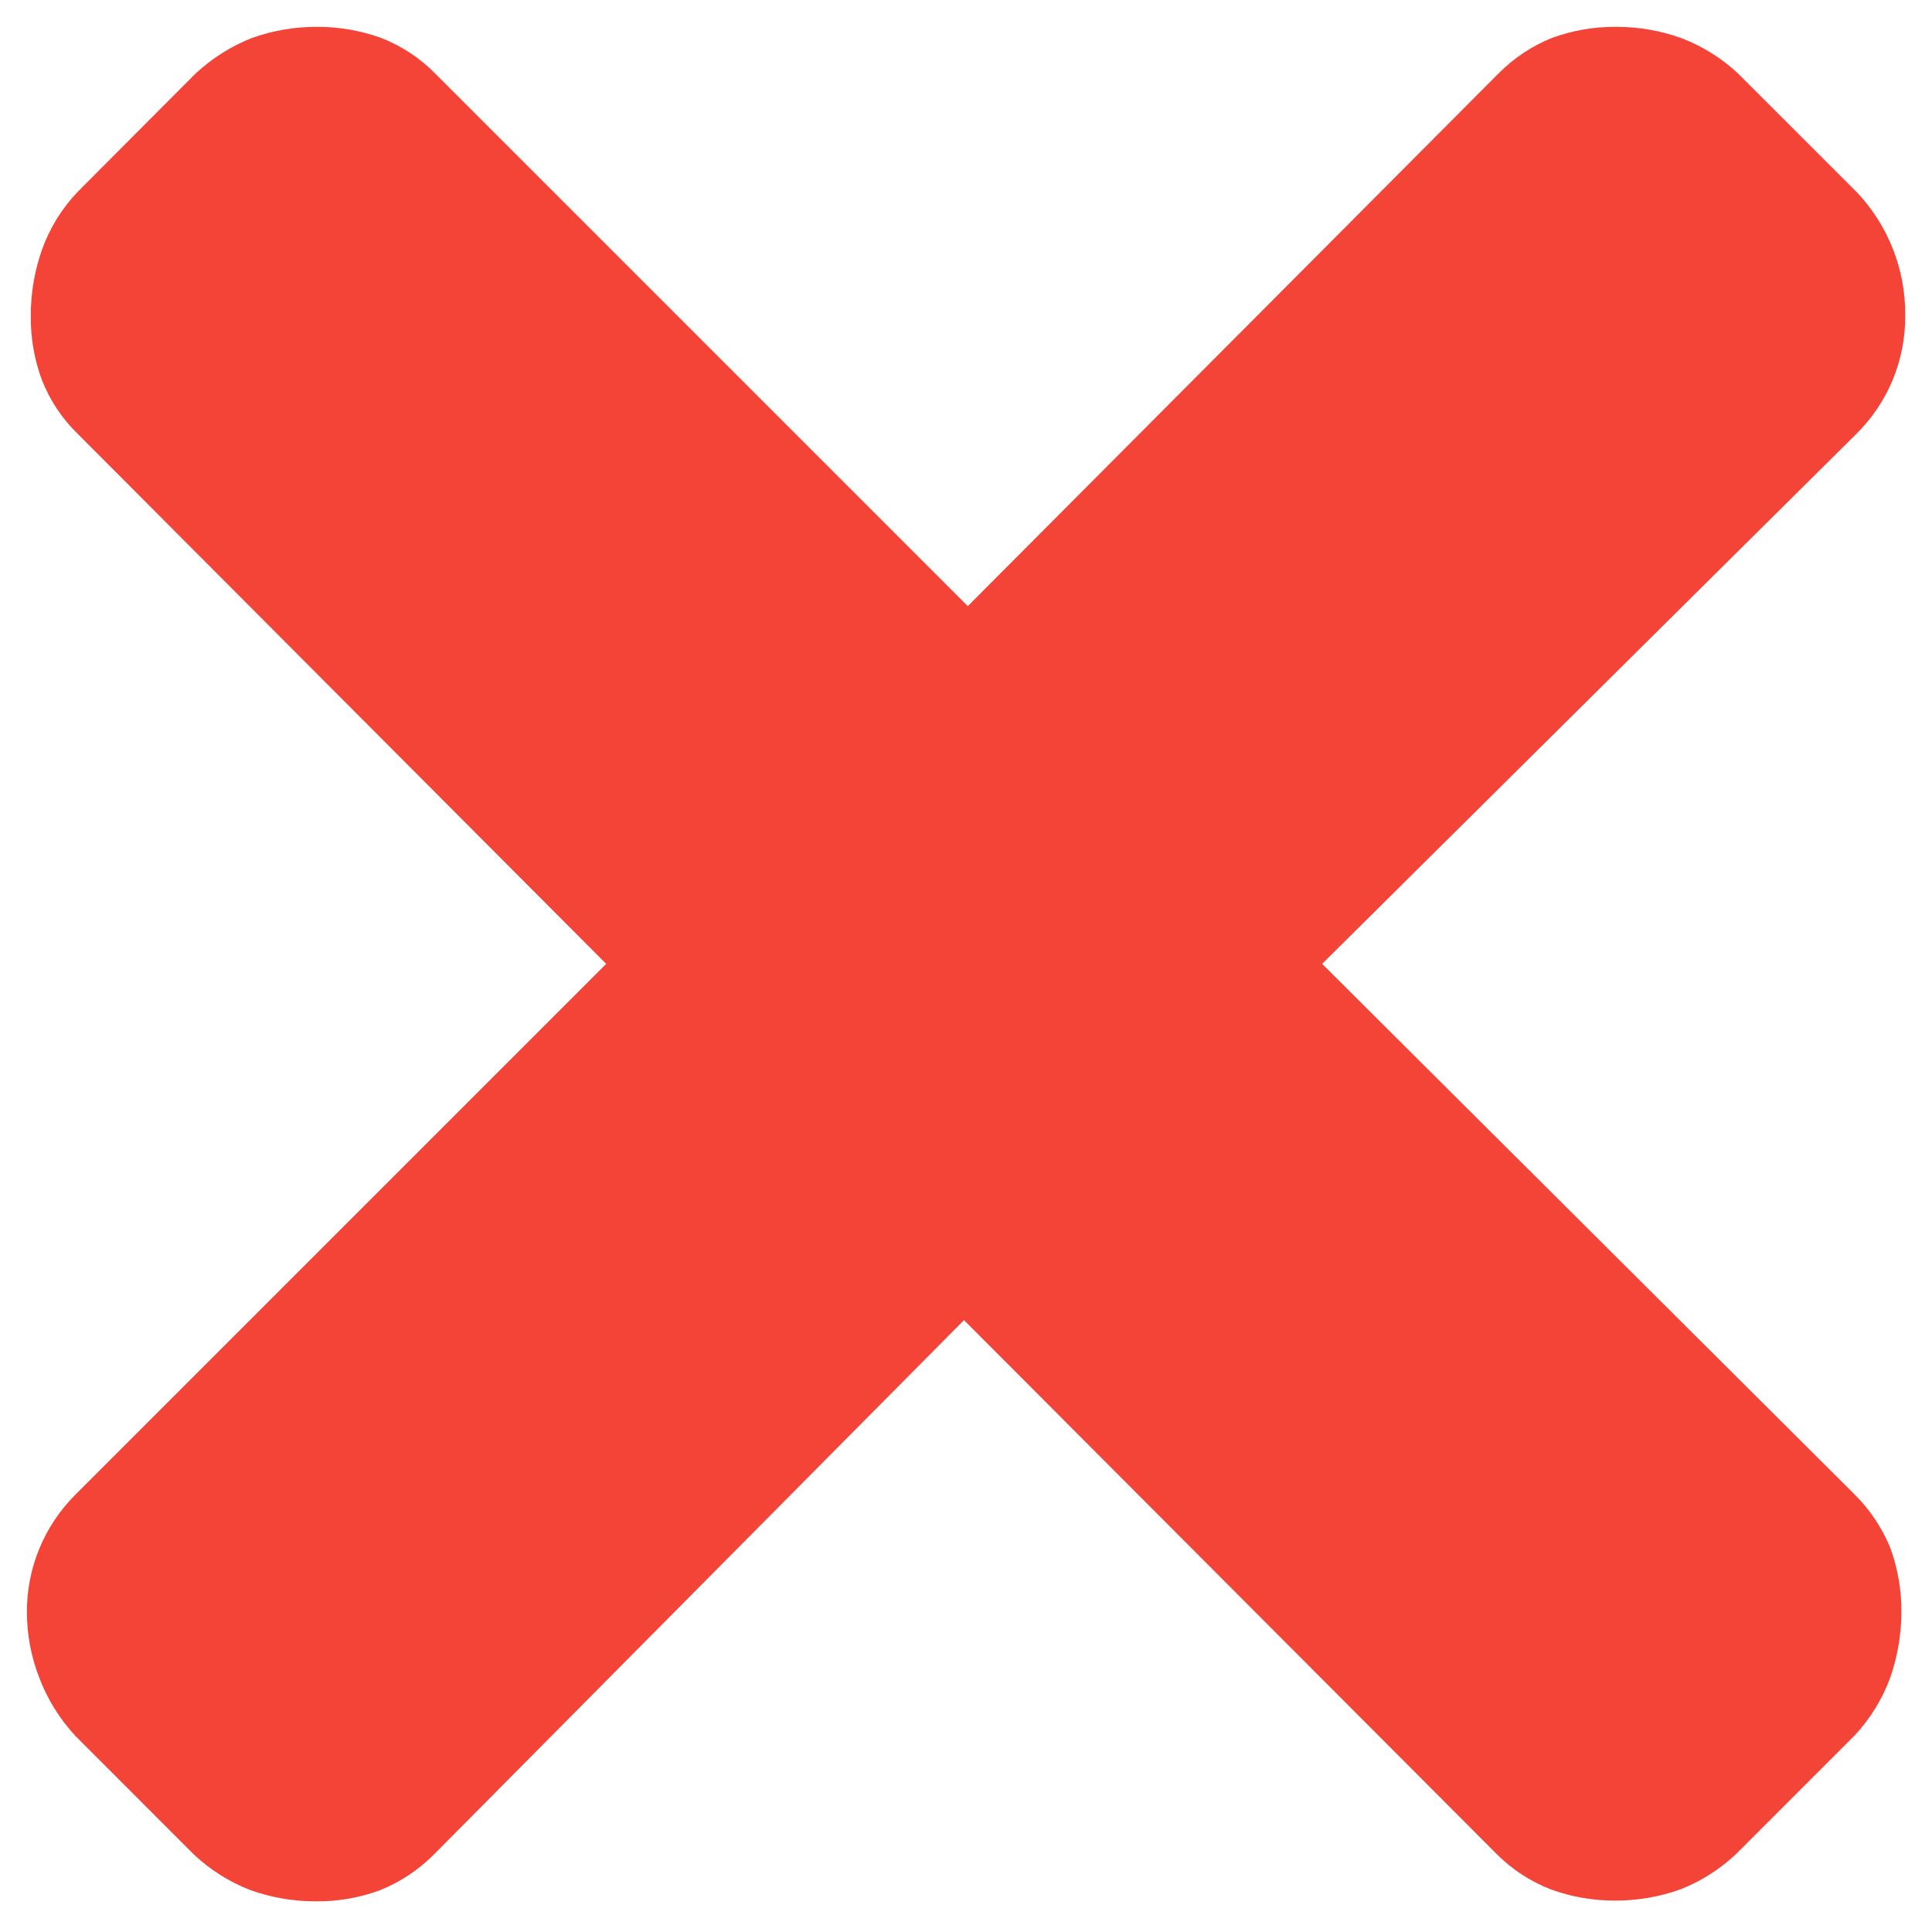
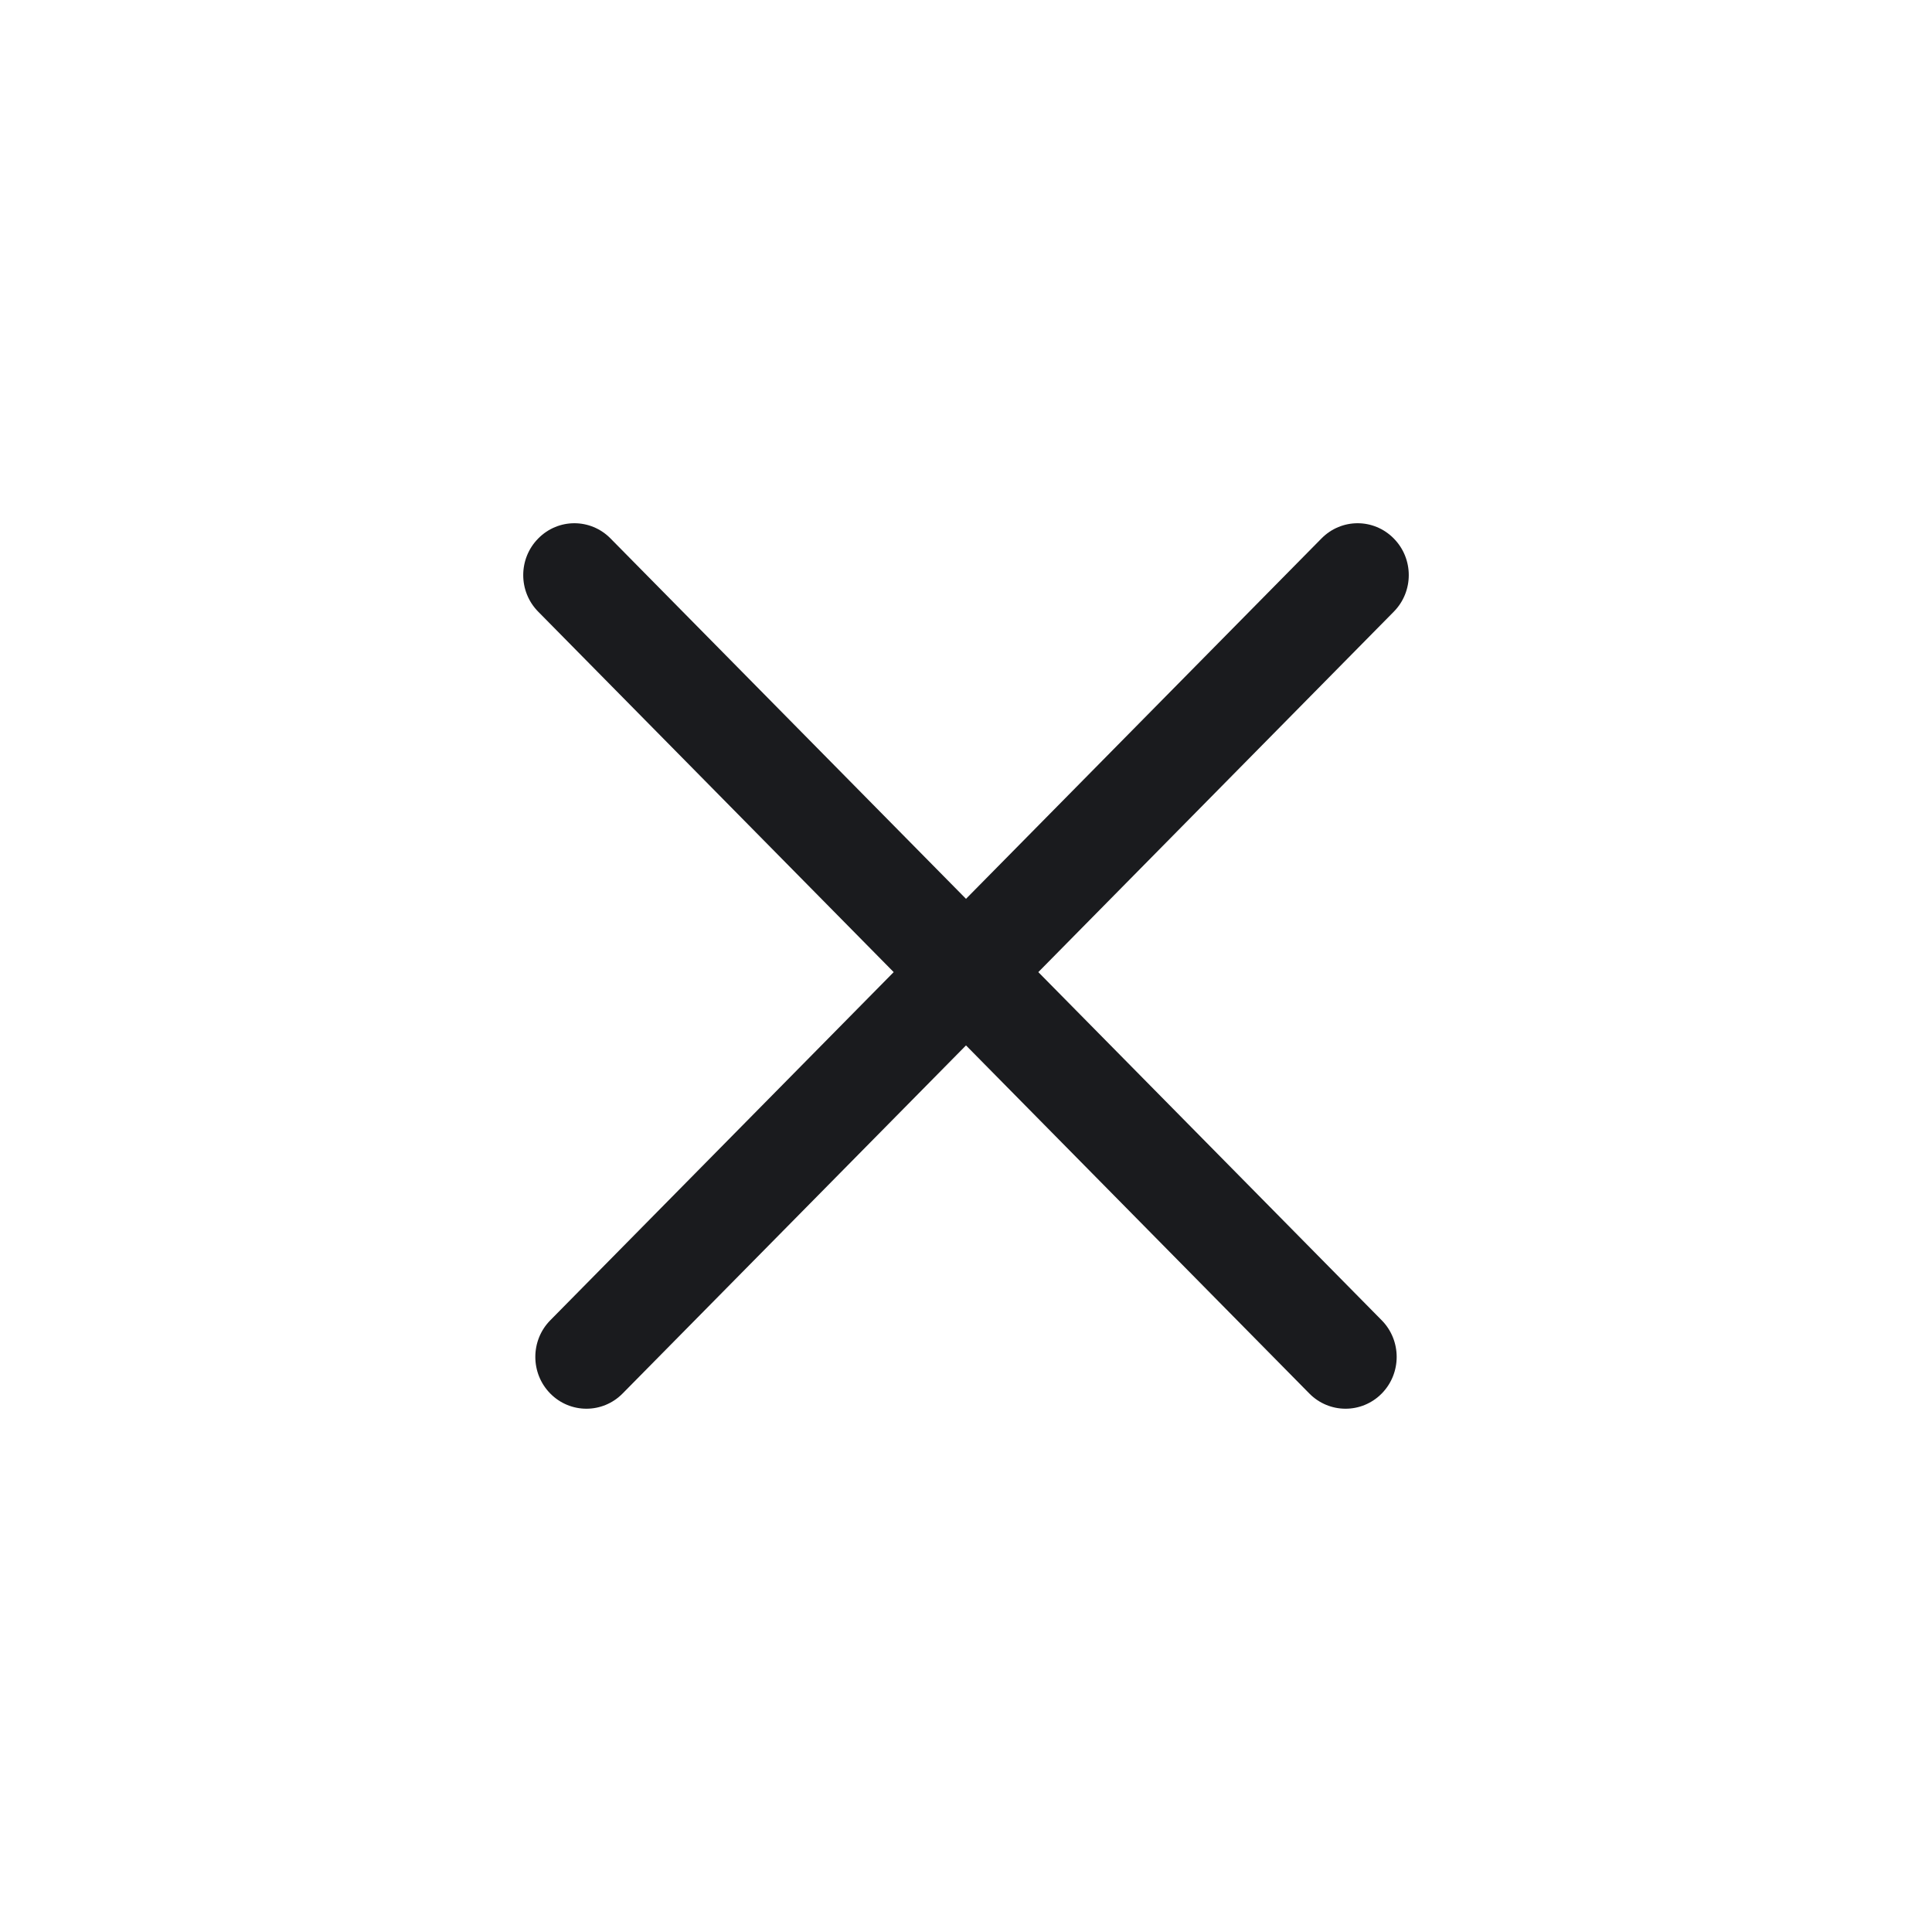
<svg xmlns="http://www.w3.org/2000/svg" width="30" height="30" viewBox="0 0 30 30" fill="none">
-   <path d="M29.352 24.034C29.47 24.356 29.528 24.698 29.525 25.041C29.523 25.384 29.464 25.724 29.352 26.049C29.23 26.383 29.041 26.689 28.798 26.949L26.962 28.785C26.71 29.024 26.415 29.212 26.091 29.339C25.764 29.456 25.419 29.514 25.072 29.512C24.735 29.513 24.4 29.454 24.083 29.339C23.765 29.216 23.476 29.027 23.236 28.785L14.969 20.499L6.737 28.797C6.499 29.036 6.215 29.224 5.902 29.351C5.582 29.469 5.242 29.528 4.901 29.524C4.557 29.524 4.217 29.466 3.893 29.351C3.566 29.226 3.266 29.037 3.011 28.797L1.175 26.96C0.929 26.696 0.736 26.386 0.609 26.049C0.484 25.727 0.419 25.386 0.418 25.041C0.415 24.7 0.481 24.362 0.611 24.047C0.741 23.731 0.933 23.445 1.175 23.205L9.413 14.967L1.205 6.735C0.963 6.5 0.774 6.215 0.651 5.901C0.532 5.58 0.474 5.241 0.478 4.899C0.478 4.552 0.536 4.208 0.651 3.88C0.77 3.545 0.959 3.238 1.205 2.98L3.035 1.144C3.29 0.906 3.587 0.718 3.911 0.59C4.238 0.473 4.583 0.415 4.93 0.417C5.268 0.416 5.603 0.475 5.92 0.59C6.236 0.713 6.523 0.902 6.76 1.144L15.028 9.412L23.266 1.144C23.502 0.905 23.784 0.716 24.095 0.59C24.417 0.472 24.759 0.413 25.102 0.417C25.443 0.417 25.782 0.475 26.103 0.59C26.433 0.715 26.735 0.903 26.991 1.144L28.828 2.98C29.32 3.497 29.591 4.186 29.584 4.899C29.587 5.24 29.521 5.579 29.392 5.894C29.262 6.209 29.07 6.495 28.828 6.735L20.53 14.967L28.798 23.205C29.036 23.442 29.224 23.724 29.352 24.034Z" fill="#F44337" />
+   <path d="M8.358 9.499C8.047 9.185 8.047 8.675 8.358 8.361C8.668 8.046 9.17 8.046 9.48 8.361L15 13.957L20.52 8.361C20.83 8.046 21.332 8.046 21.642 8.361C21.953 8.675 21.953 9.185 21.642 9.499L16.123 15.095L21.455 20.501C21.765 20.815 21.765 21.325 21.455 21.639C21.145 21.953 20.642 21.953 20.332 21.639L15 16.233L9.667 21.639C9.357 21.953 8.855 21.953 8.545 21.639C8.235 21.325 8.235 20.815 8.545 20.501L13.877 15.095L8.358 9.499Z" fill="#1A1B1E" />
</svg>
